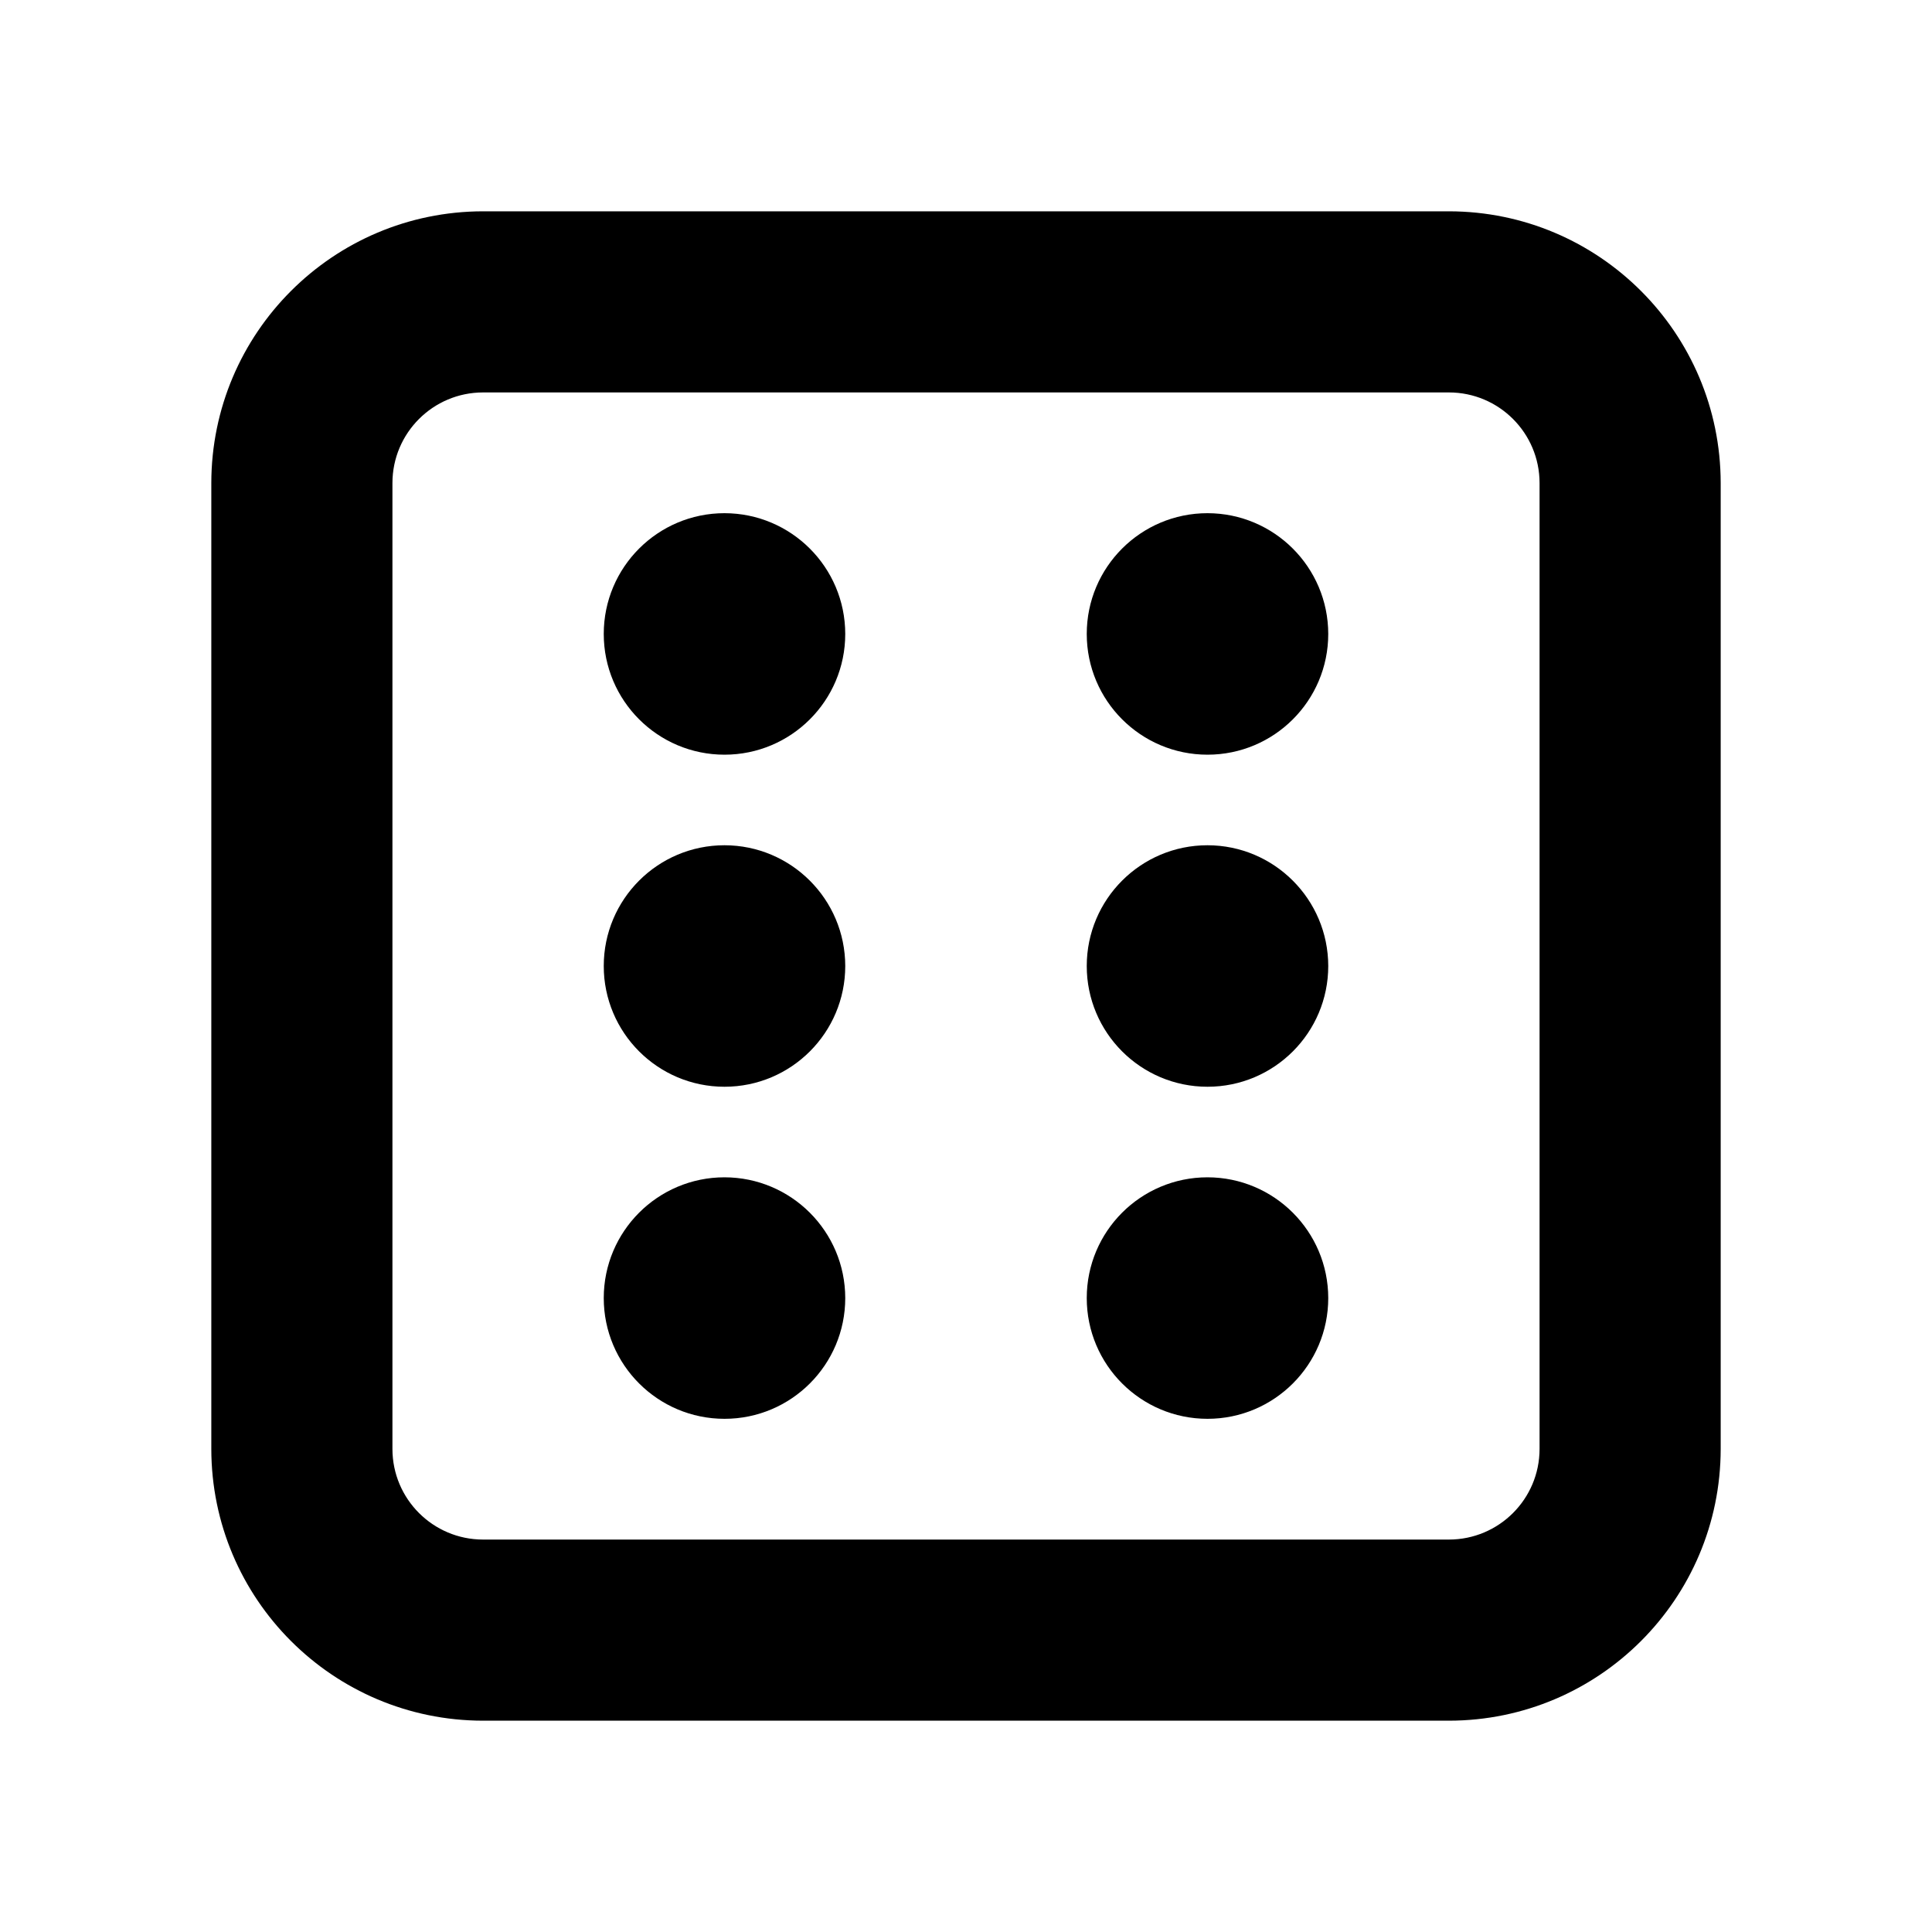
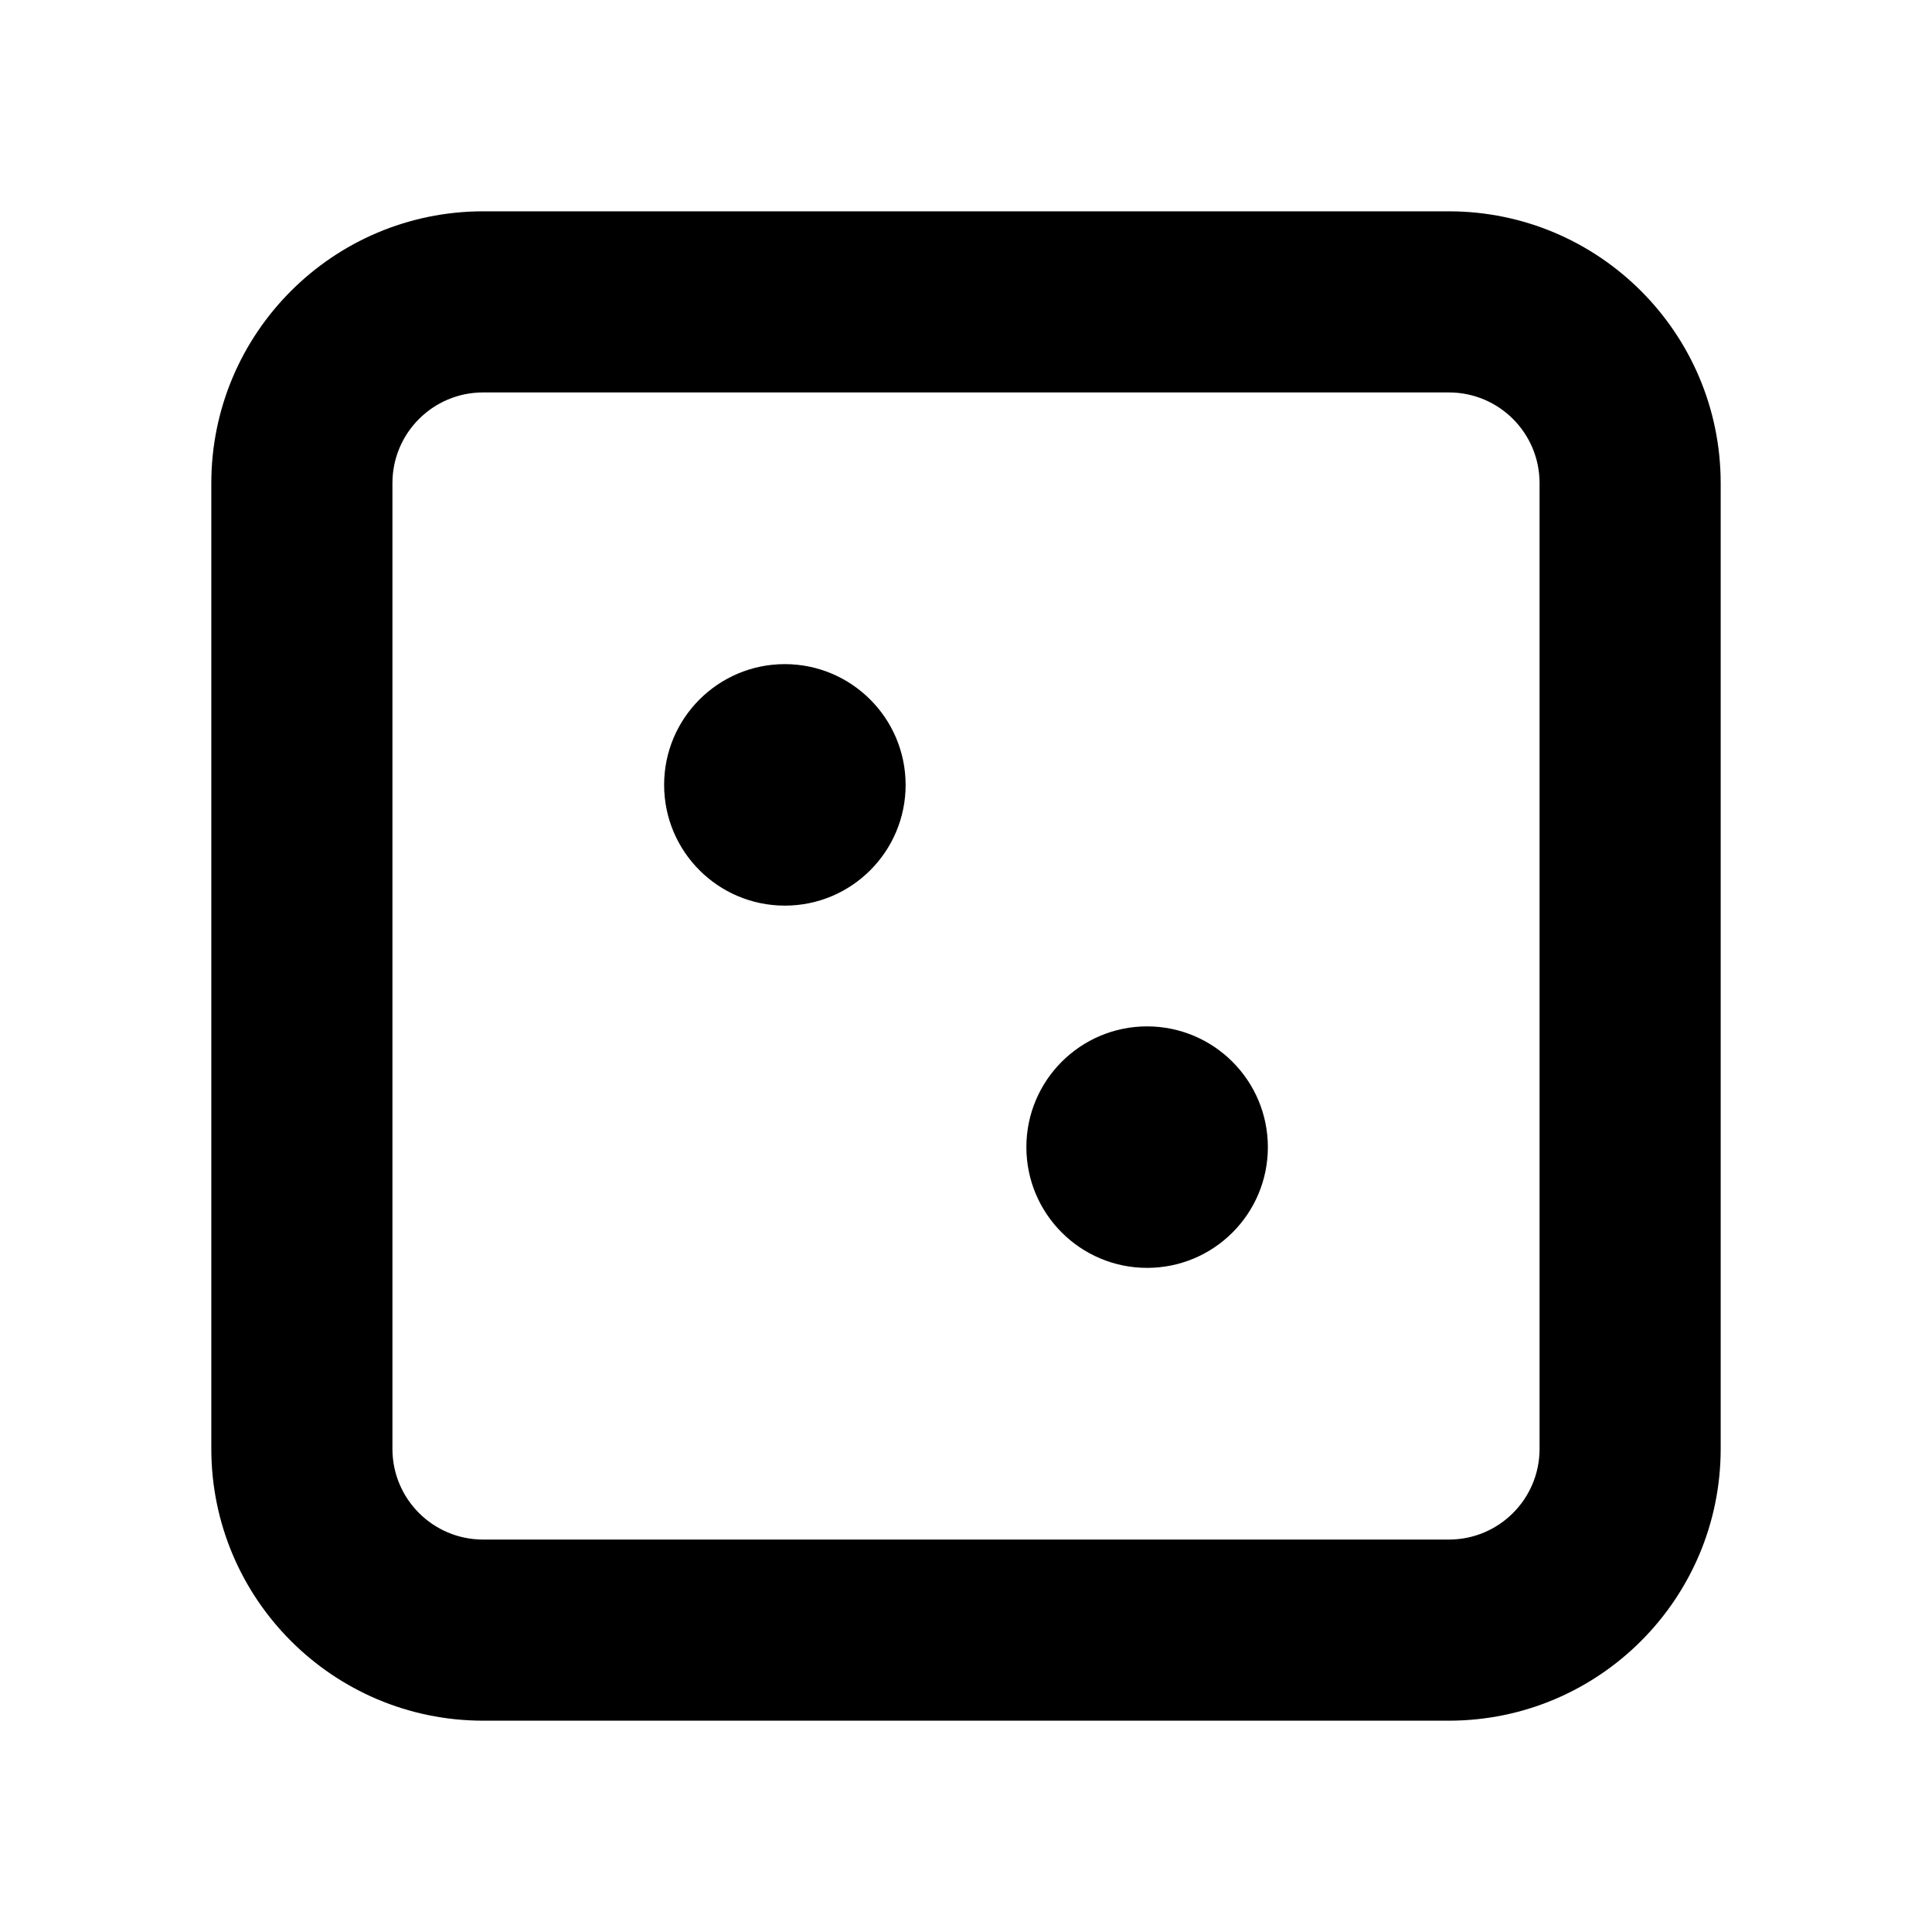
<svg xmlns="http://www.w3.org/2000/svg" fill="#000000" width="800px" height="800px" viewBox="0 0 256 256" id="Flat">
-   <path d="M192,28H64A36.041,36.041,0,0,0,28,64V192a36.041,36.041,0,0,0,36,36H192a36.041,36.041,0,0,0,36-36V64A36.041,36.041,0,0,0,192,28Zm12,164a12.013,12.013,0,0,1-12,12H64a12.013,12.013,0,0,1-12-12V64A12.013,12.013,0,0,1,64,52H192a12.013,12.013,0,0,1,12,12ZM112,84A16,16,0,1,1,96,68,16.018,16.018,0,0,1,112,84Zm0,44a16,16,0,1,1-16-16A16.018,16.018,0,0,1,112,128Zm0,44a16,16,0,1,1-16-16A16.018,16.018,0,0,1,112,172Zm64-88a16,16,0,1,1-16-16A16.018,16.018,0,0,1,176,84Zm0,44a16,16,0,1,1-16-16A16.018,16.018,0,0,1,176,128Zm0,44a16,16,0,1,1-16-16A16.018,16.018,0,0,1,176,172Z" />
+   <path d="M192,28H64A36.041,36.041,0,0,0,28,64V192a36.041,36.041,0,0,0,36,36H192a36.041,36.041,0,0,0,36-36V64A36.041,36.041,0,0,0,192,28Zm12,164a12.013,12.013,0,0,1-12,12H64a12.013,12.013,0,0,1-12-12V64A12.013,12.013,0,0,1,64,52H192a12.013,12.013,0,0,1,12,12Zm-84-88a16,16,0,1,1-16-16A16.018,16.018,0,0,1,120,104Zm48,48a16,16,0,1,1-16-16A16.018,16.018,0,0,1,168,152Z" />
</svg>
